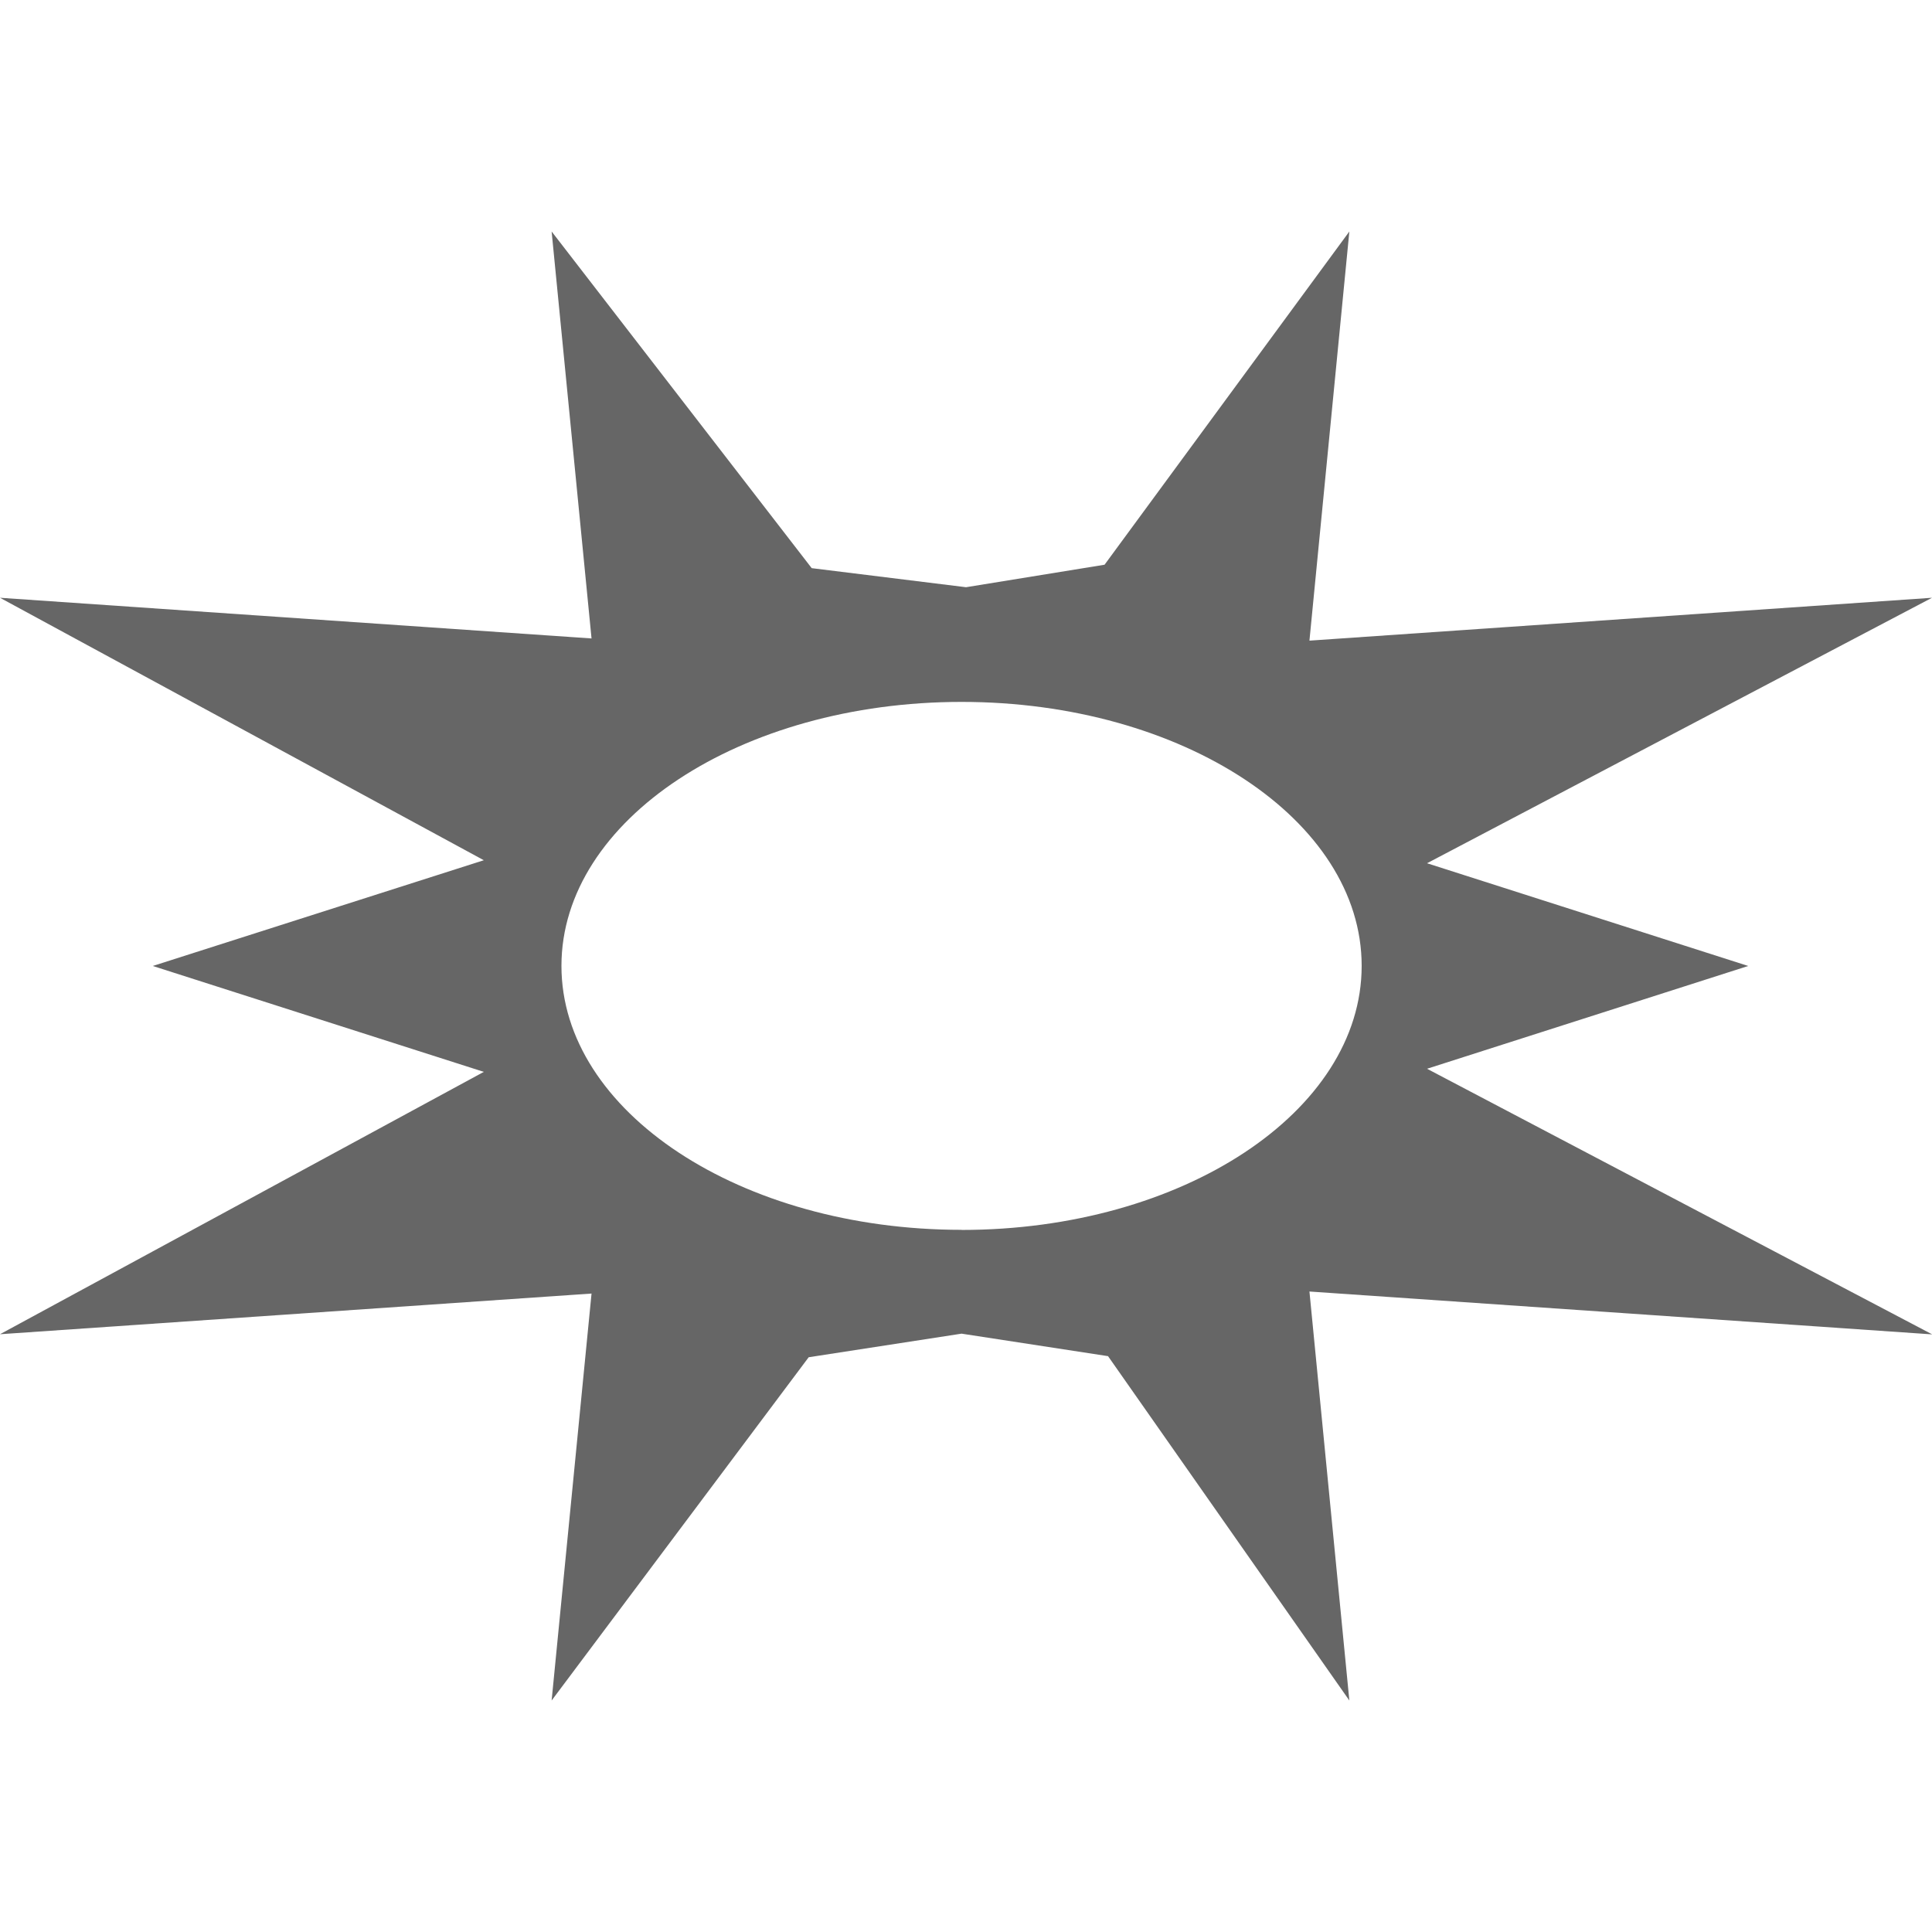
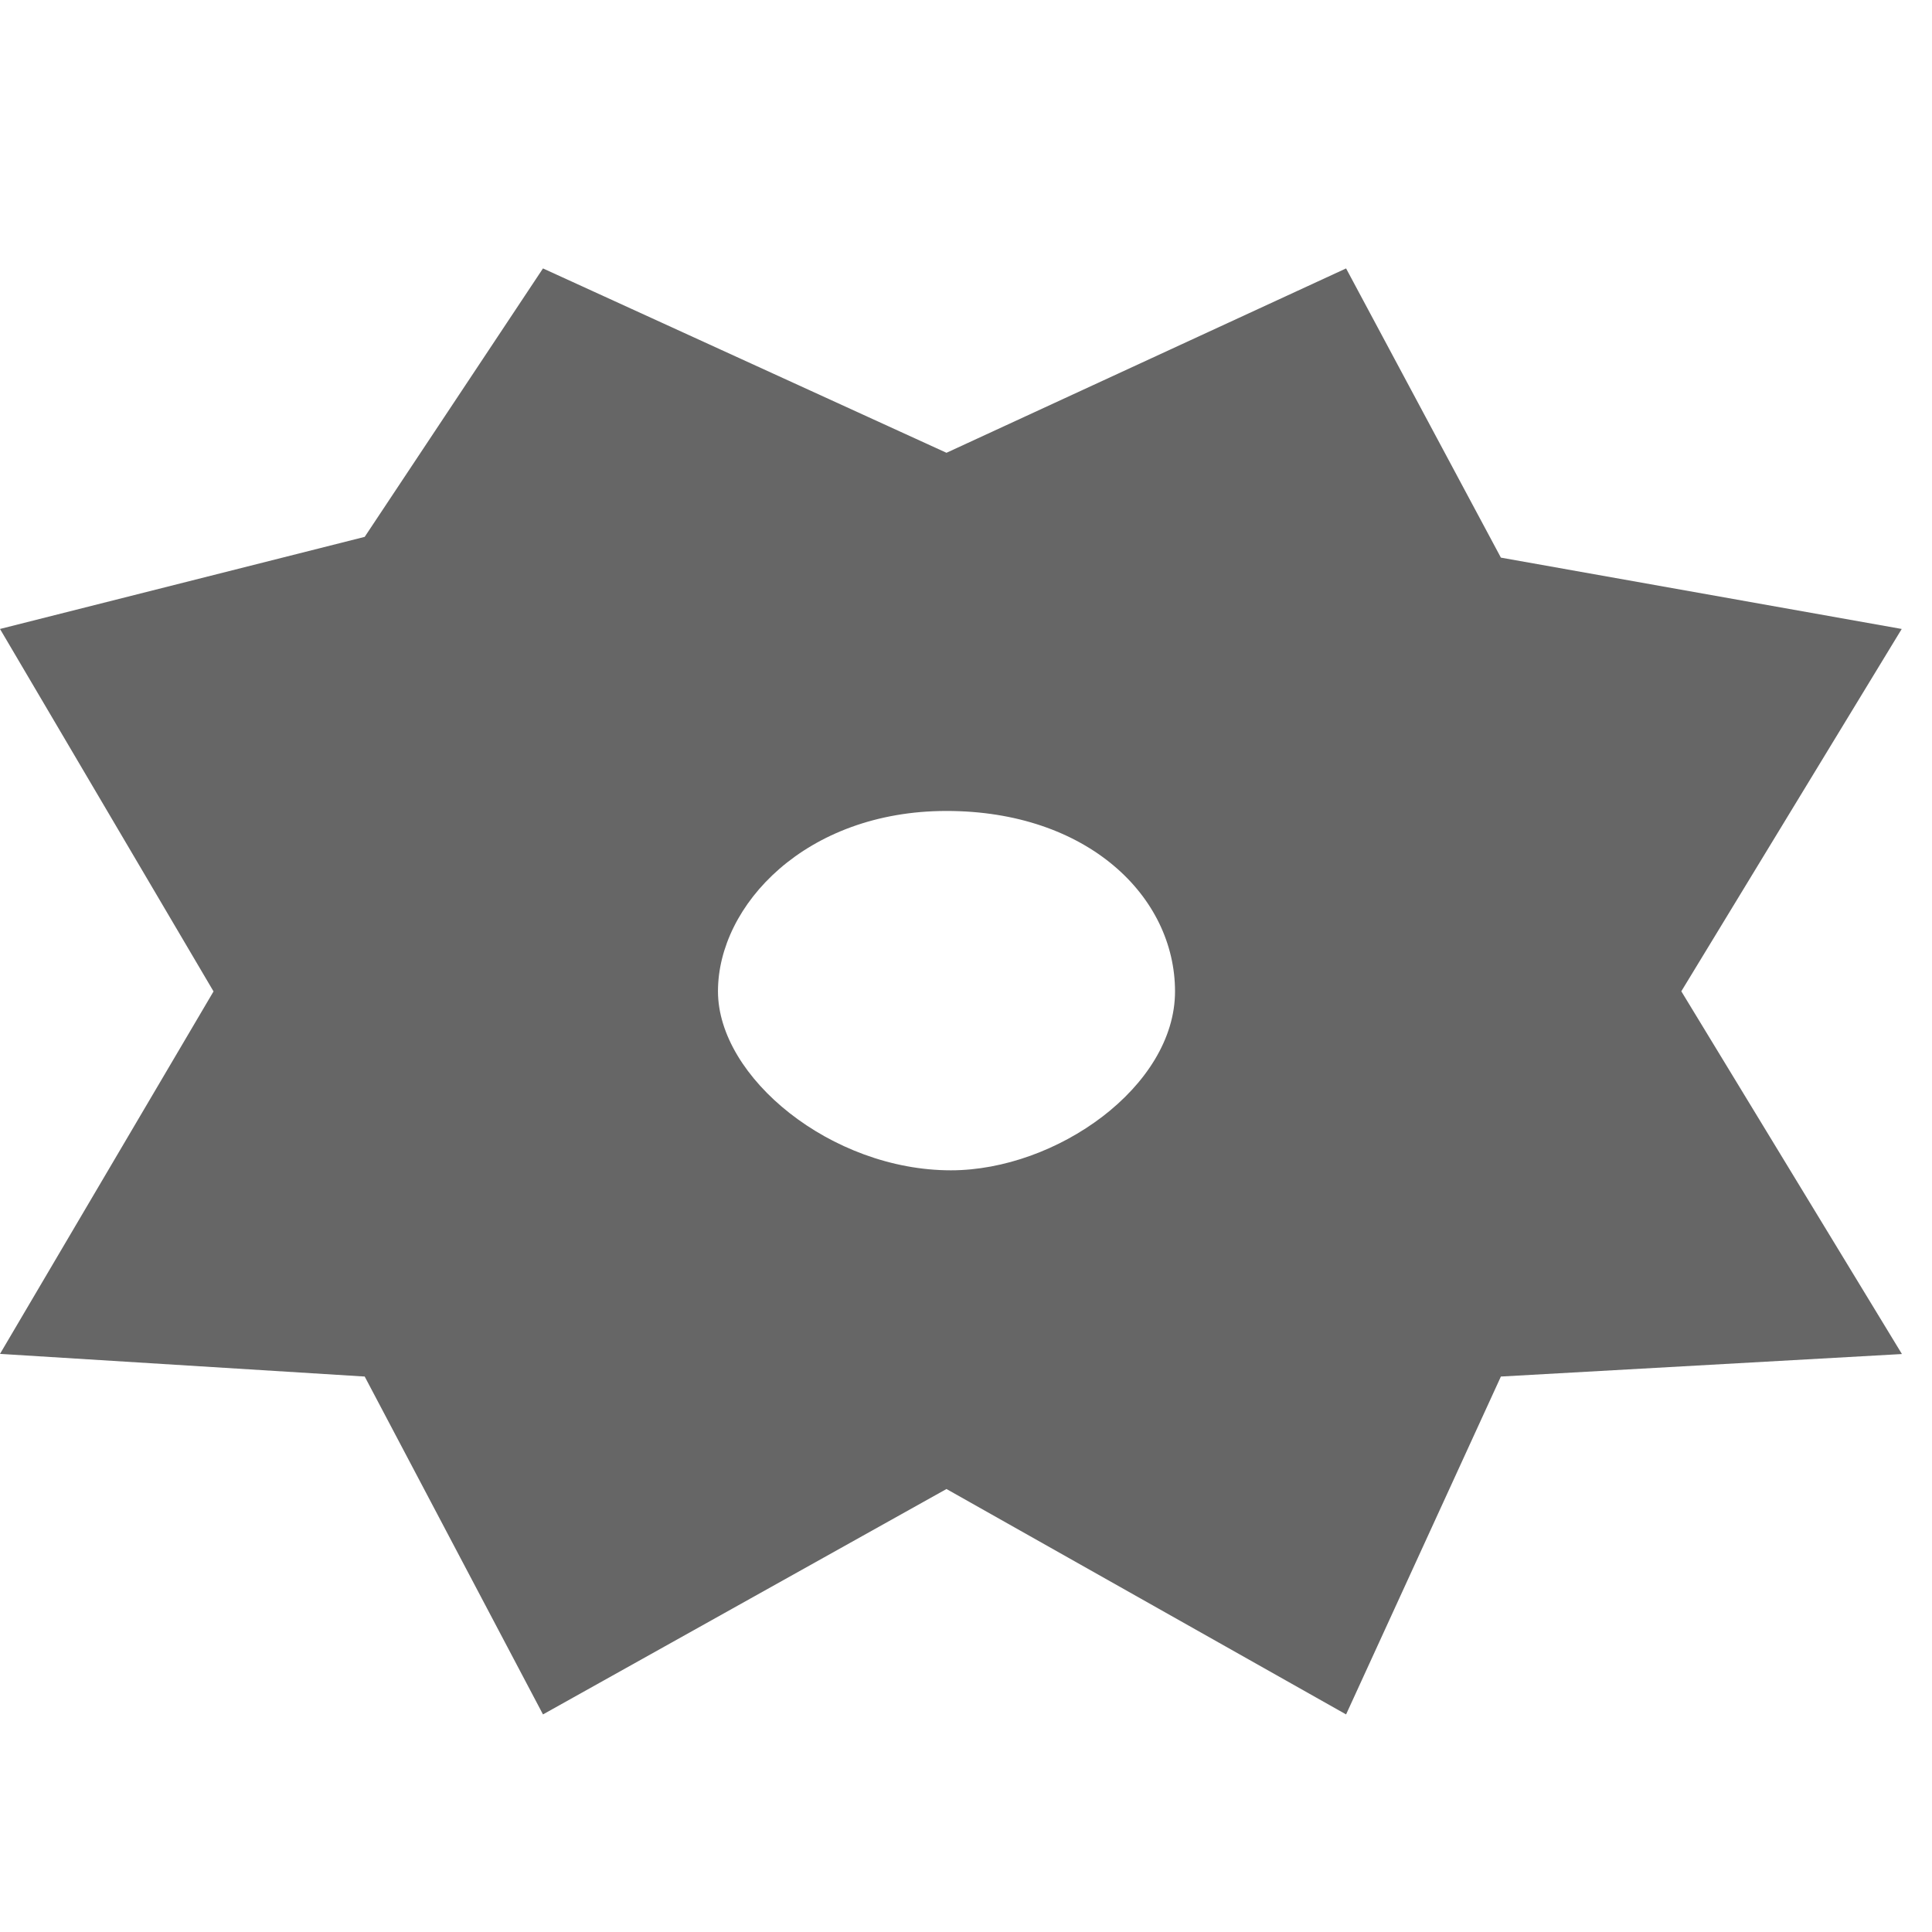
- <svg xmlns="http://www.w3.org/2000/svg" viewBox="0 0 371.81 282.71" width="1em" height="1em">
+ <svg xmlns="http://www.w3.org/2000/svg" viewBox="0 0 377.73 272.77" width="1em" height="1em">
  <defs>
    <style>.cls-1{fill:#666666;}</style>
  </defs>
  <g id="Layer_2" data-name="Layer 2">
    <g id="Layer_1-2" data-name="Layer 1">
-       <path class="cls-1" d="M274.63,161.13l61.81-19.78-61.81-19.77,97.18-51.09L252,78.74,259.68,0,212.57,64.13l-26.66,4.33-29.7-3.67L106.16,0l7.68,78.32L0,70.49,93.11,121,29.4,141.35l63.71,20.38L0,212.22l113.84-7.83-7.68,78.32,49.47-66.06,29.42-4.54,28.19,4.33,46.44,66.27L252,204l119.85,8.25Zm-89.58,31c-42.53,0-77-22.74-77-50.8s34.47-50.8,77-50.8,77,22.75,77,50.8S227.57,192.15,185.05,192.15Z" />
+       <path class="cls-1" d="M41.748,141.355L0,212.22l71.303,4.43L106.16,282.71l78.89-44.07L263.177,282.71l30.266-66.06L371.85,212.25l-43.132-70.92L371.81,70.49L293.443,56.543L263.177,0L185.05,36.045L106.16,0L71.303,52.484L0,70.49M185.91,176.331c-23.368,0-45.537-18.161-45.537-35.001s17.157-35.258,44.677-35.258s44.682,16.678,44.682,35.283-23.193,34.976-43.822,34.976Z" />
    </g>
  </g>
</svg>
